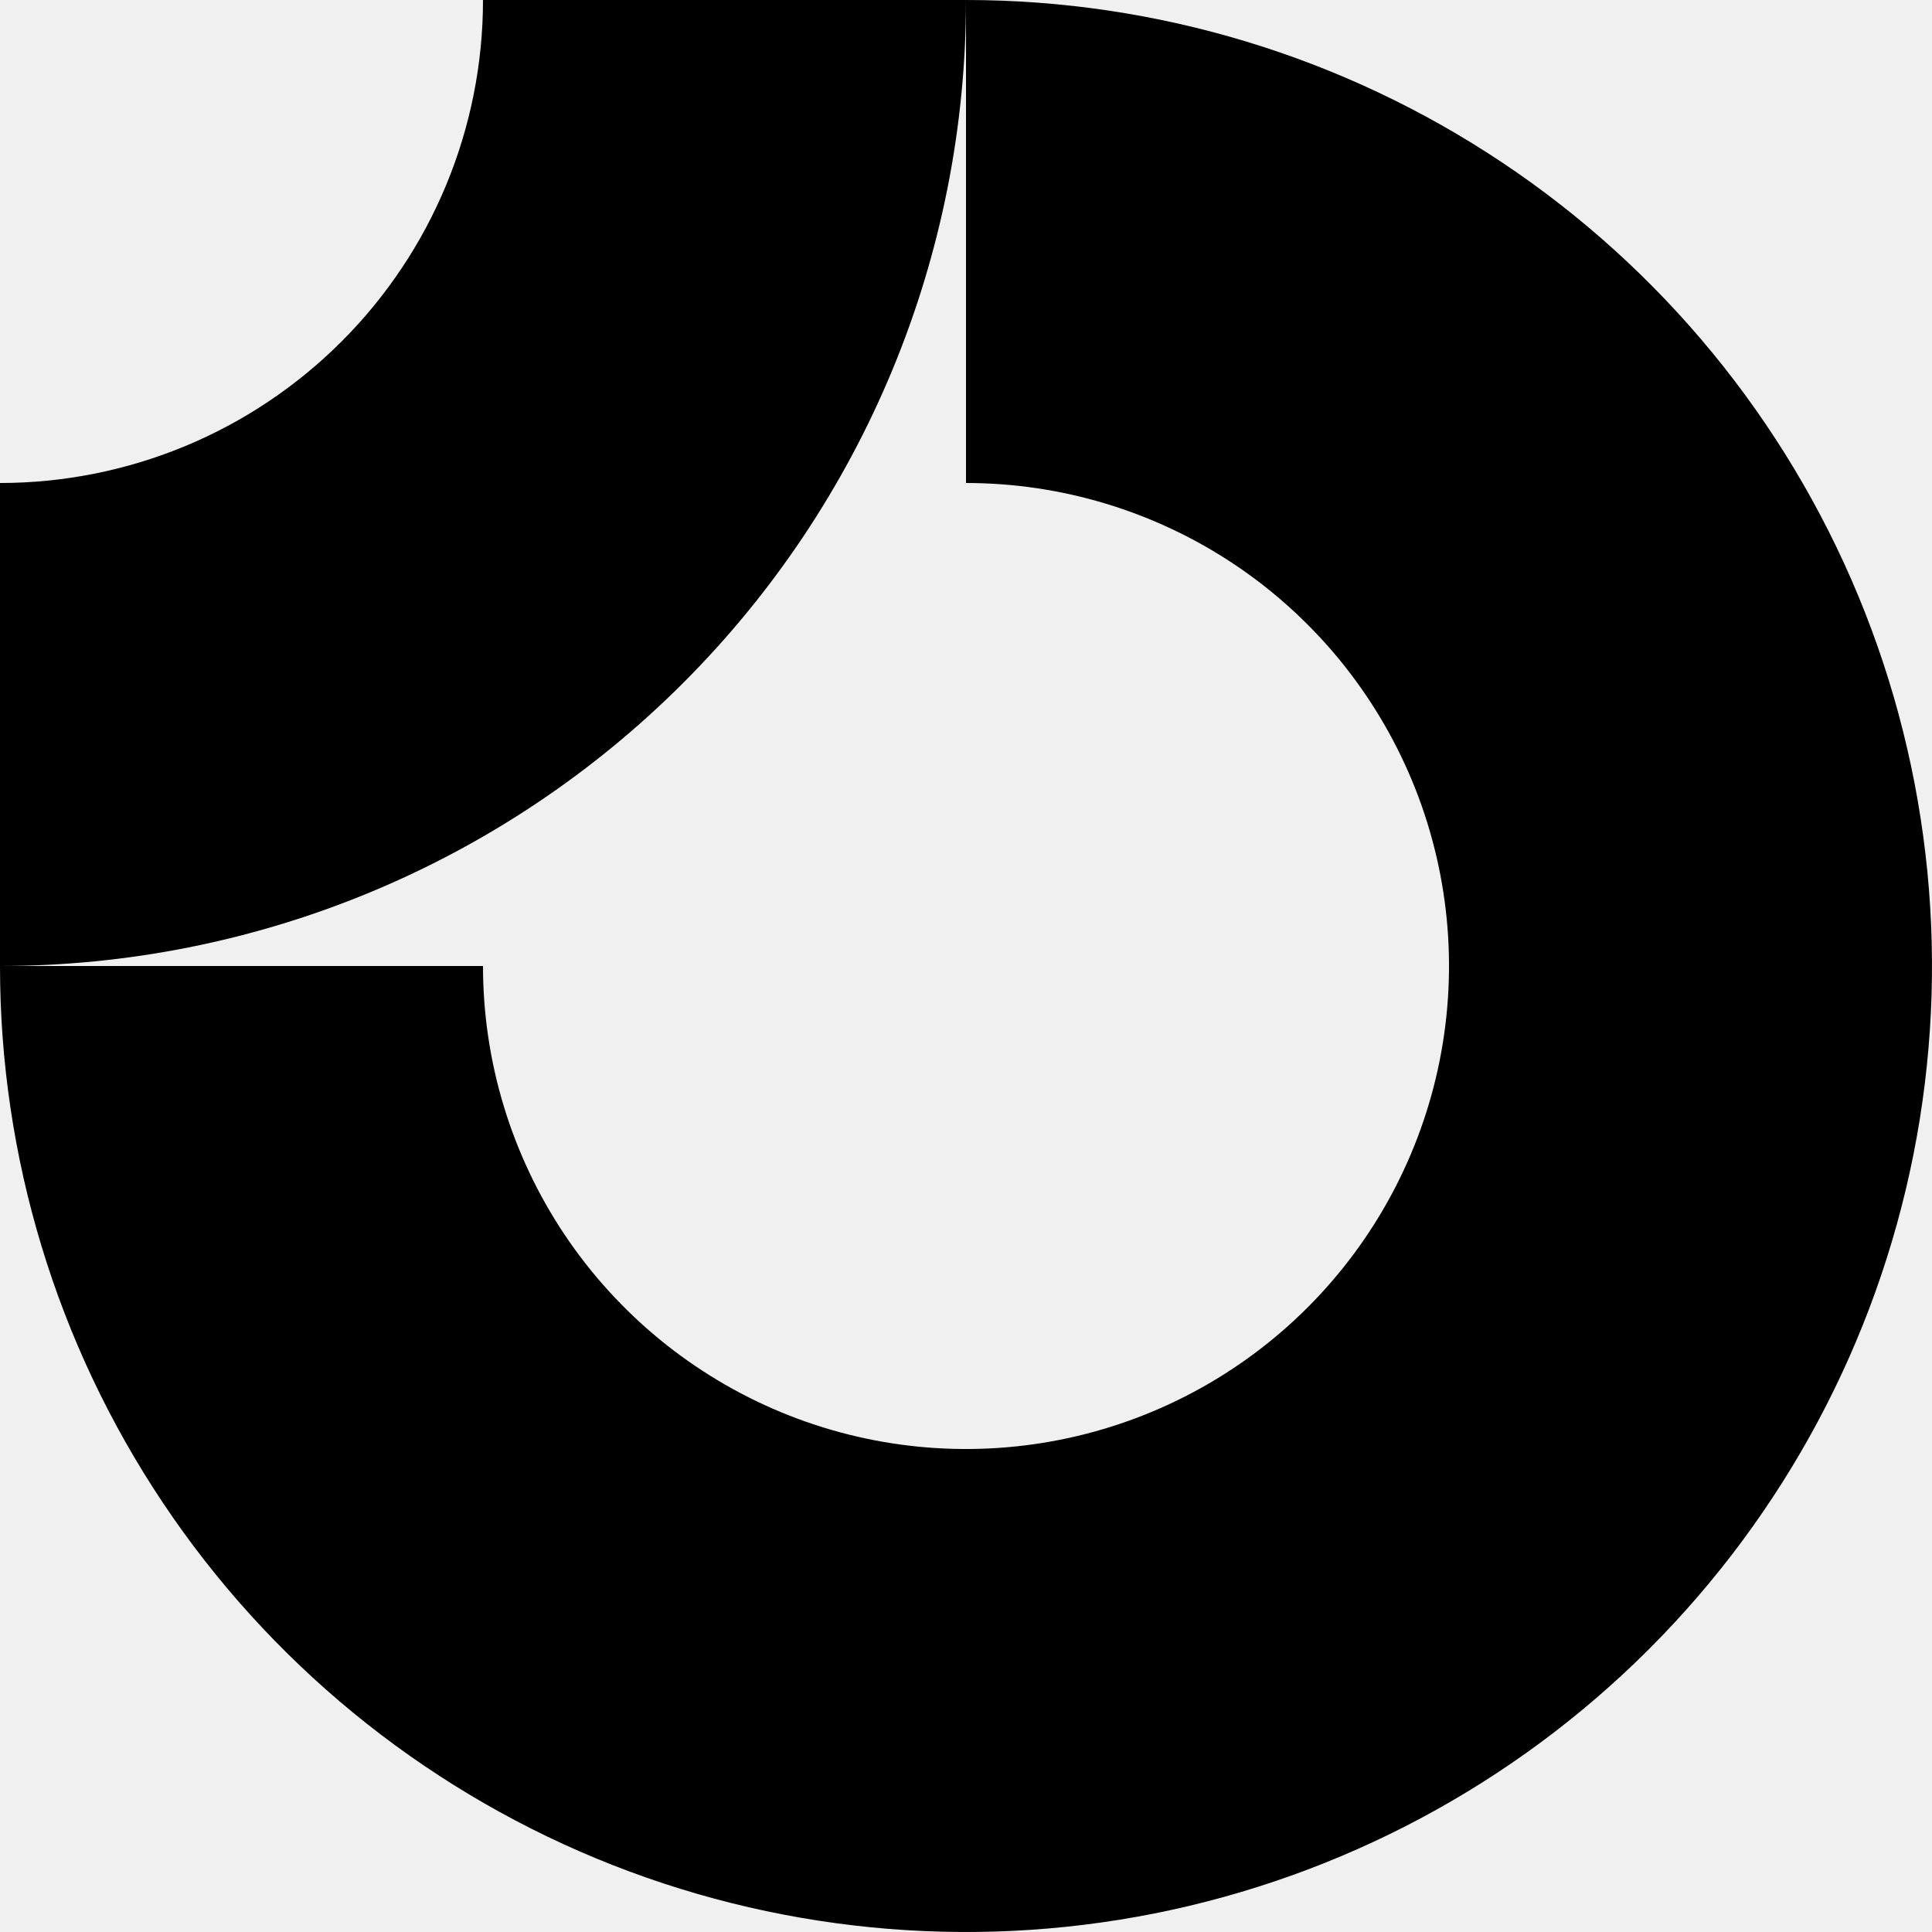
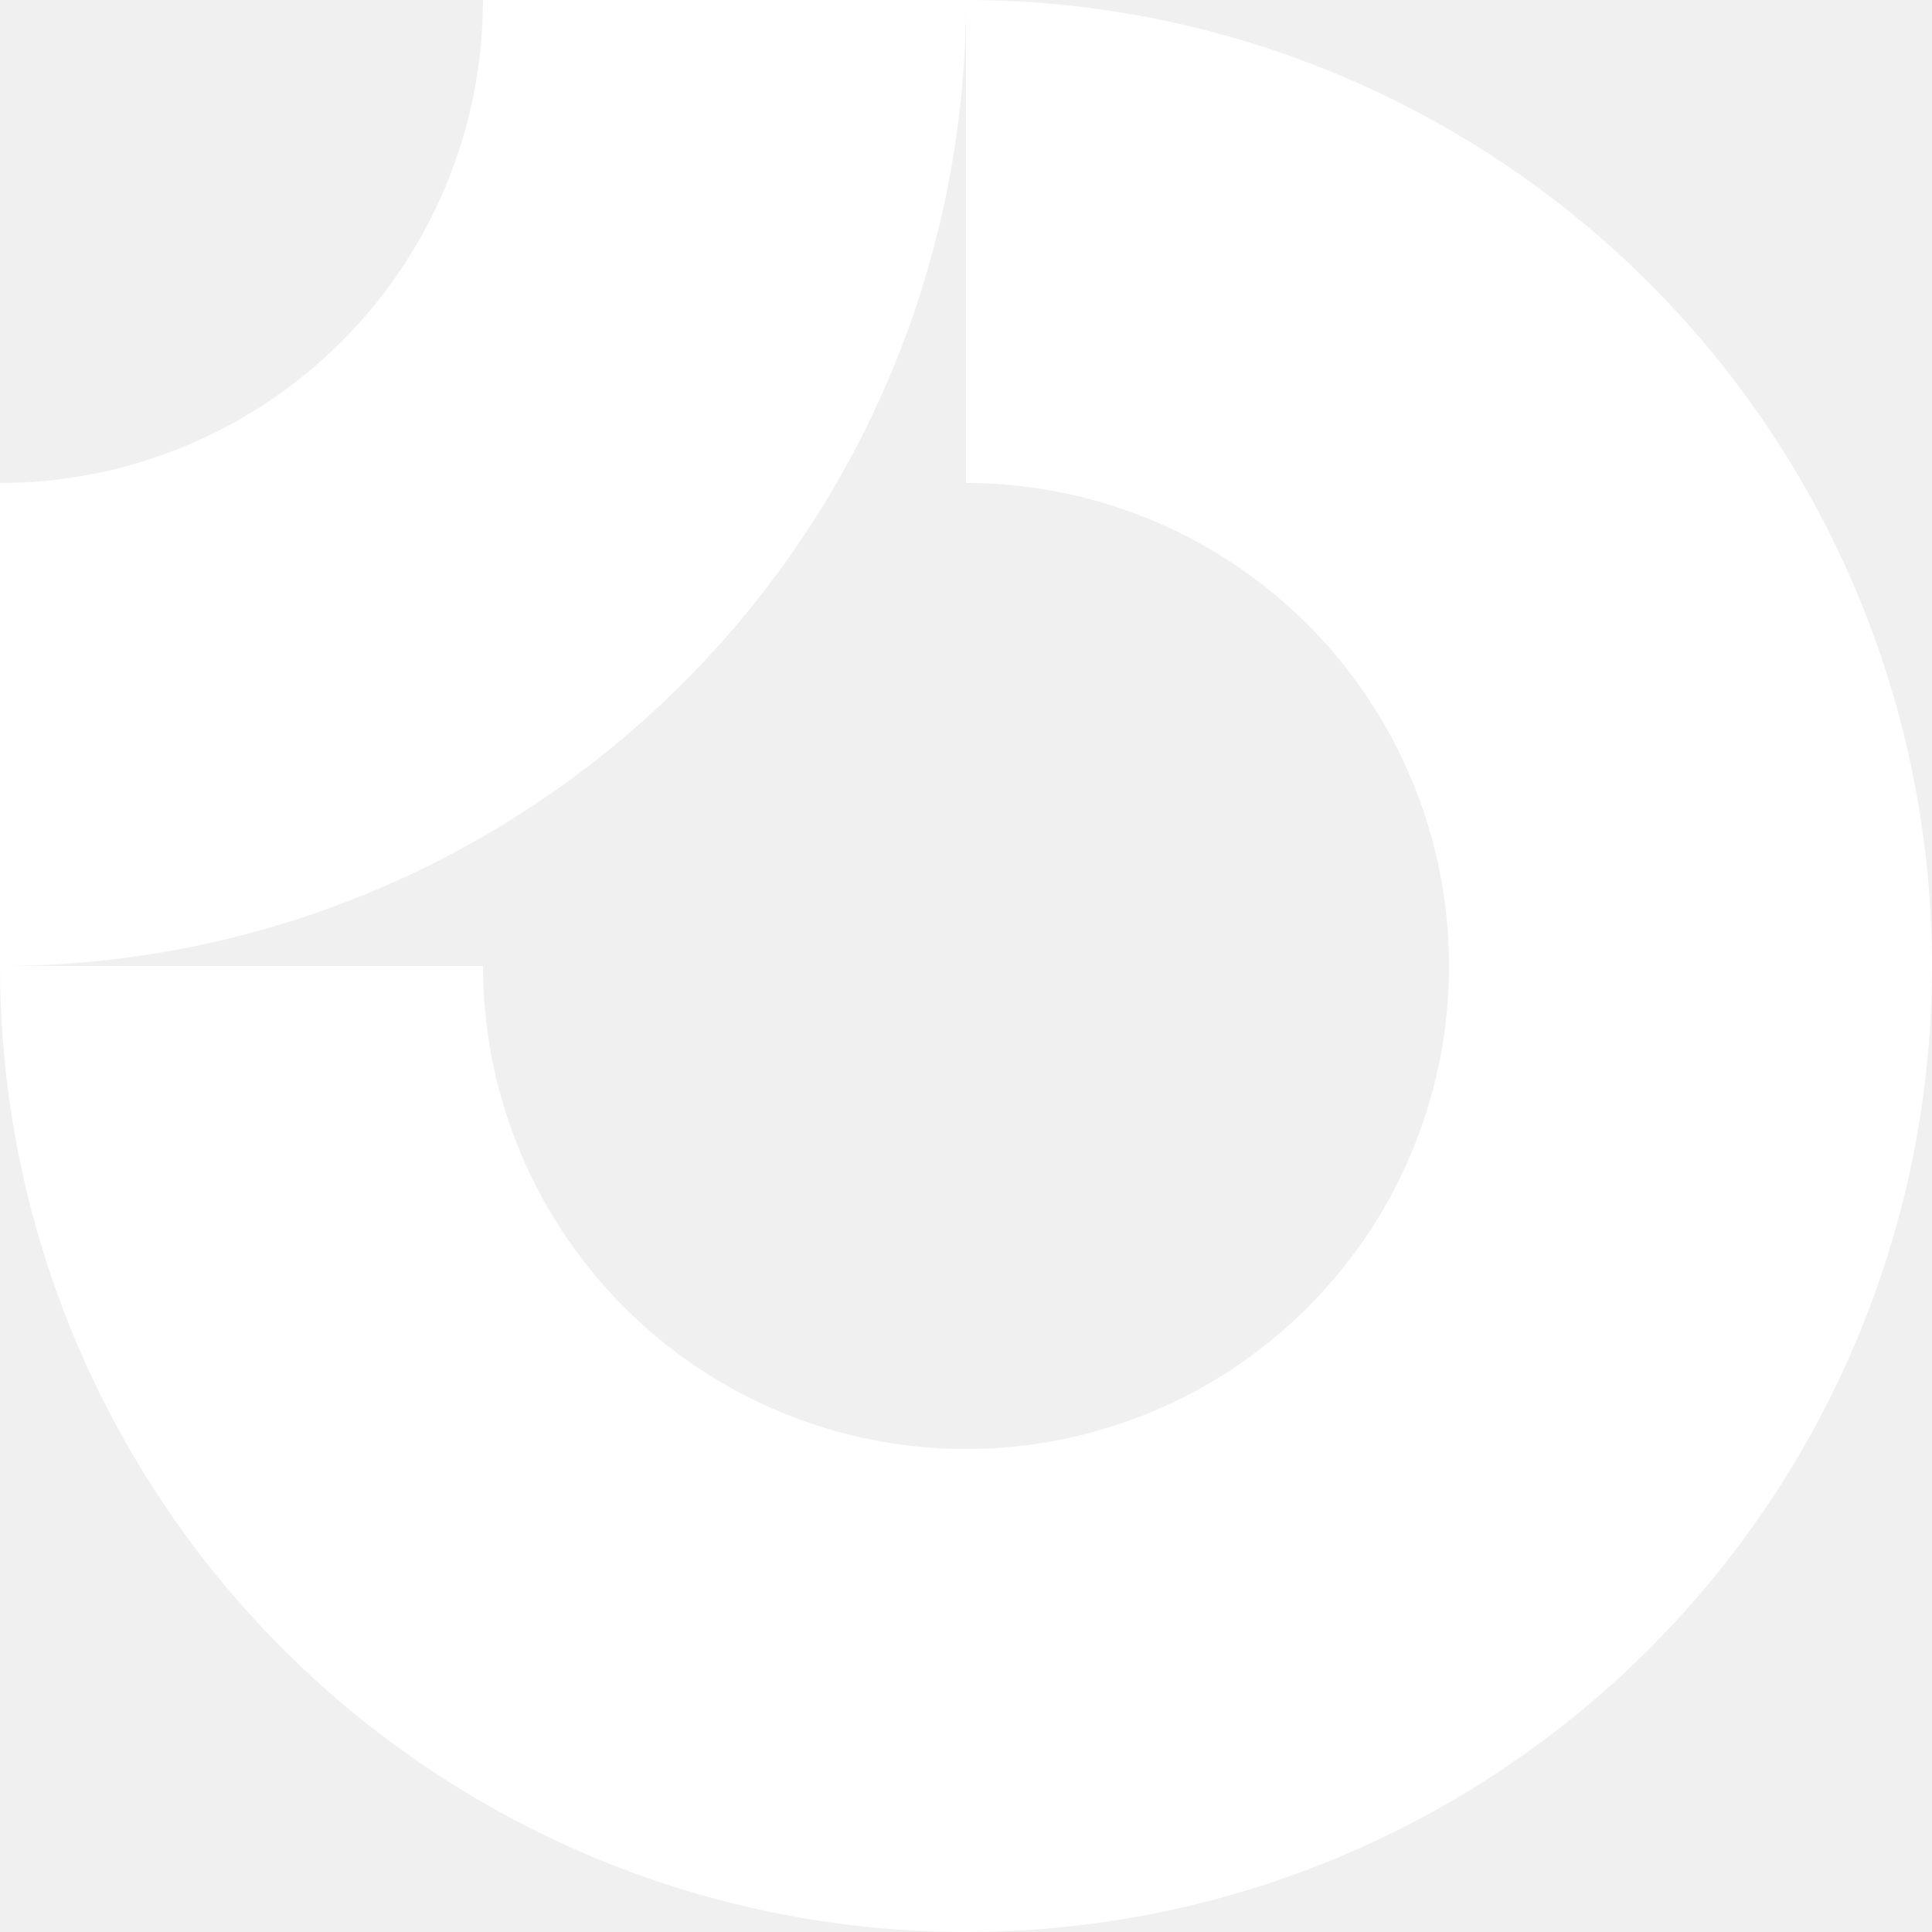
<svg xmlns="http://www.w3.org/2000/svg" id="logo-86" width="40" height="40" viewBox="0 0 40 40" fill="none">
-   <path class="ccustom" fill-rule="evenodd" clip-rule="evenodd" d="M25.556 11.685C23.911 10.586 21.978 10 20 10V0C23.956 0 27.822 1.173 31.111 3.371C34.4 5.568 36.964 8.692 38.478 12.346C39.991 16.001 40.387 20.022 39.616 23.902C38.844 27.781 36.939 31.345 34.142 34.142C31.345 36.939 27.781 38.844 23.902 39.616C20.022 40.387 16.001 39.991 12.346 38.478C8.692 36.964 5.568 34.4 3.371 31.111C1.173 27.822 0 23.956 0 20H10C10 21.978 10.586 23.911 11.685 25.556C12.784 27.2 14.346 28.482 16.173 29.239C18 29.996 20.011 30.194 21.951 29.808C23.891 29.422 25.672 28.47 27.071 27.071C28.47 25.672 29.422 23.891 29.808 21.951C30.194 20.011 29.996 18 29.239 16.173C28.482 14.346 27.2 12.784 25.556 11.685Z" fill="#000000" stop-color="#000000" />
-   <path class="ccustom" fill-rule="evenodd" clip-rule="evenodd" d="M10 5.16562e-07C10 1.313 9.741 2.614 9.239 3.827C8.736 5.04 8 6.142 7.071 7.071C6.142 8 5.04 8.736 3.827 9.239C2.614 9.741 1.313 10 5.4439e-06 10L5.00679e-06 20C2.626 20 5.227 19.483 7.654 18.478C10.08 17.473 12.285 15.999 14.142 14.142C15.999 12.285 17.473 10.08 18.478 7.654C19.483 5.227 20 2.626 20 -3.81469e-06L10 5.16562e-07Z" fill="#000000" stop-color="#000000" />
+   <path class="ccustom" fill-rule="evenodd" clip-rule="evenodd" d="M25.556 11.685C23.911 10.586 21.978 10 20 10V0C23.956 0 27.822 1.173 31.111 3.371C34.4 5.568 36.964 8.692 38.478 12.346C39.991 16.001 40.387 20.022 39.616 23.902C38.844 27.781 36.939 31.345 34.142 34.142C31.345 36.939 27.781 38.844 23.902 39.616C20.022 40.387 16.001 39.991 12.346 38.478C8.692 36.964 5.568 34.4 3.371 31.111C1.173 27.822 0 23.956 0 20H10C10 21.978 10.586 23.911 11.685 25.556C12.784 27.2 14.346 28.482 16.173 29.239C18 29.996 20.011 30.194 21.951 29.808C23.891 29.422 25.672 28.47 27.071 27.071C28.47 25.672 29.422 23.891 29.808 21.951C30.194 20.011 29.996 18 29.239 16.173C28.482 14.346 27.2 12.784 25.556 11.685Z" fill="#ffffff" stop-color="#ffffff" />
+   <path class="ccustom" fill-rule="evenodd" clip-rule="evenodd" d="M10 5.16562e-07C10 1.313 9.741 2.614 9.239 3.827C8.736 5.04 8 6.142 7.071 7.071C6.142 8 5.04 8.736 3.827 9.239C2.614 9.741 1.313 10 5.4439e-06 10L5.00679e-06 20C2.626 20 5.227 19.483 7.654 18.478C10.08 17.473 12.285 15.999 14.142 14.142C15.999 12.285 17.473 10.08 18.478 7.654C19.483 5.227 20 2.626 20 -3.81469e-06L10 5.16562e-07Z" fill="#ffffff" stop-color="#ffffff" />
</svg>
